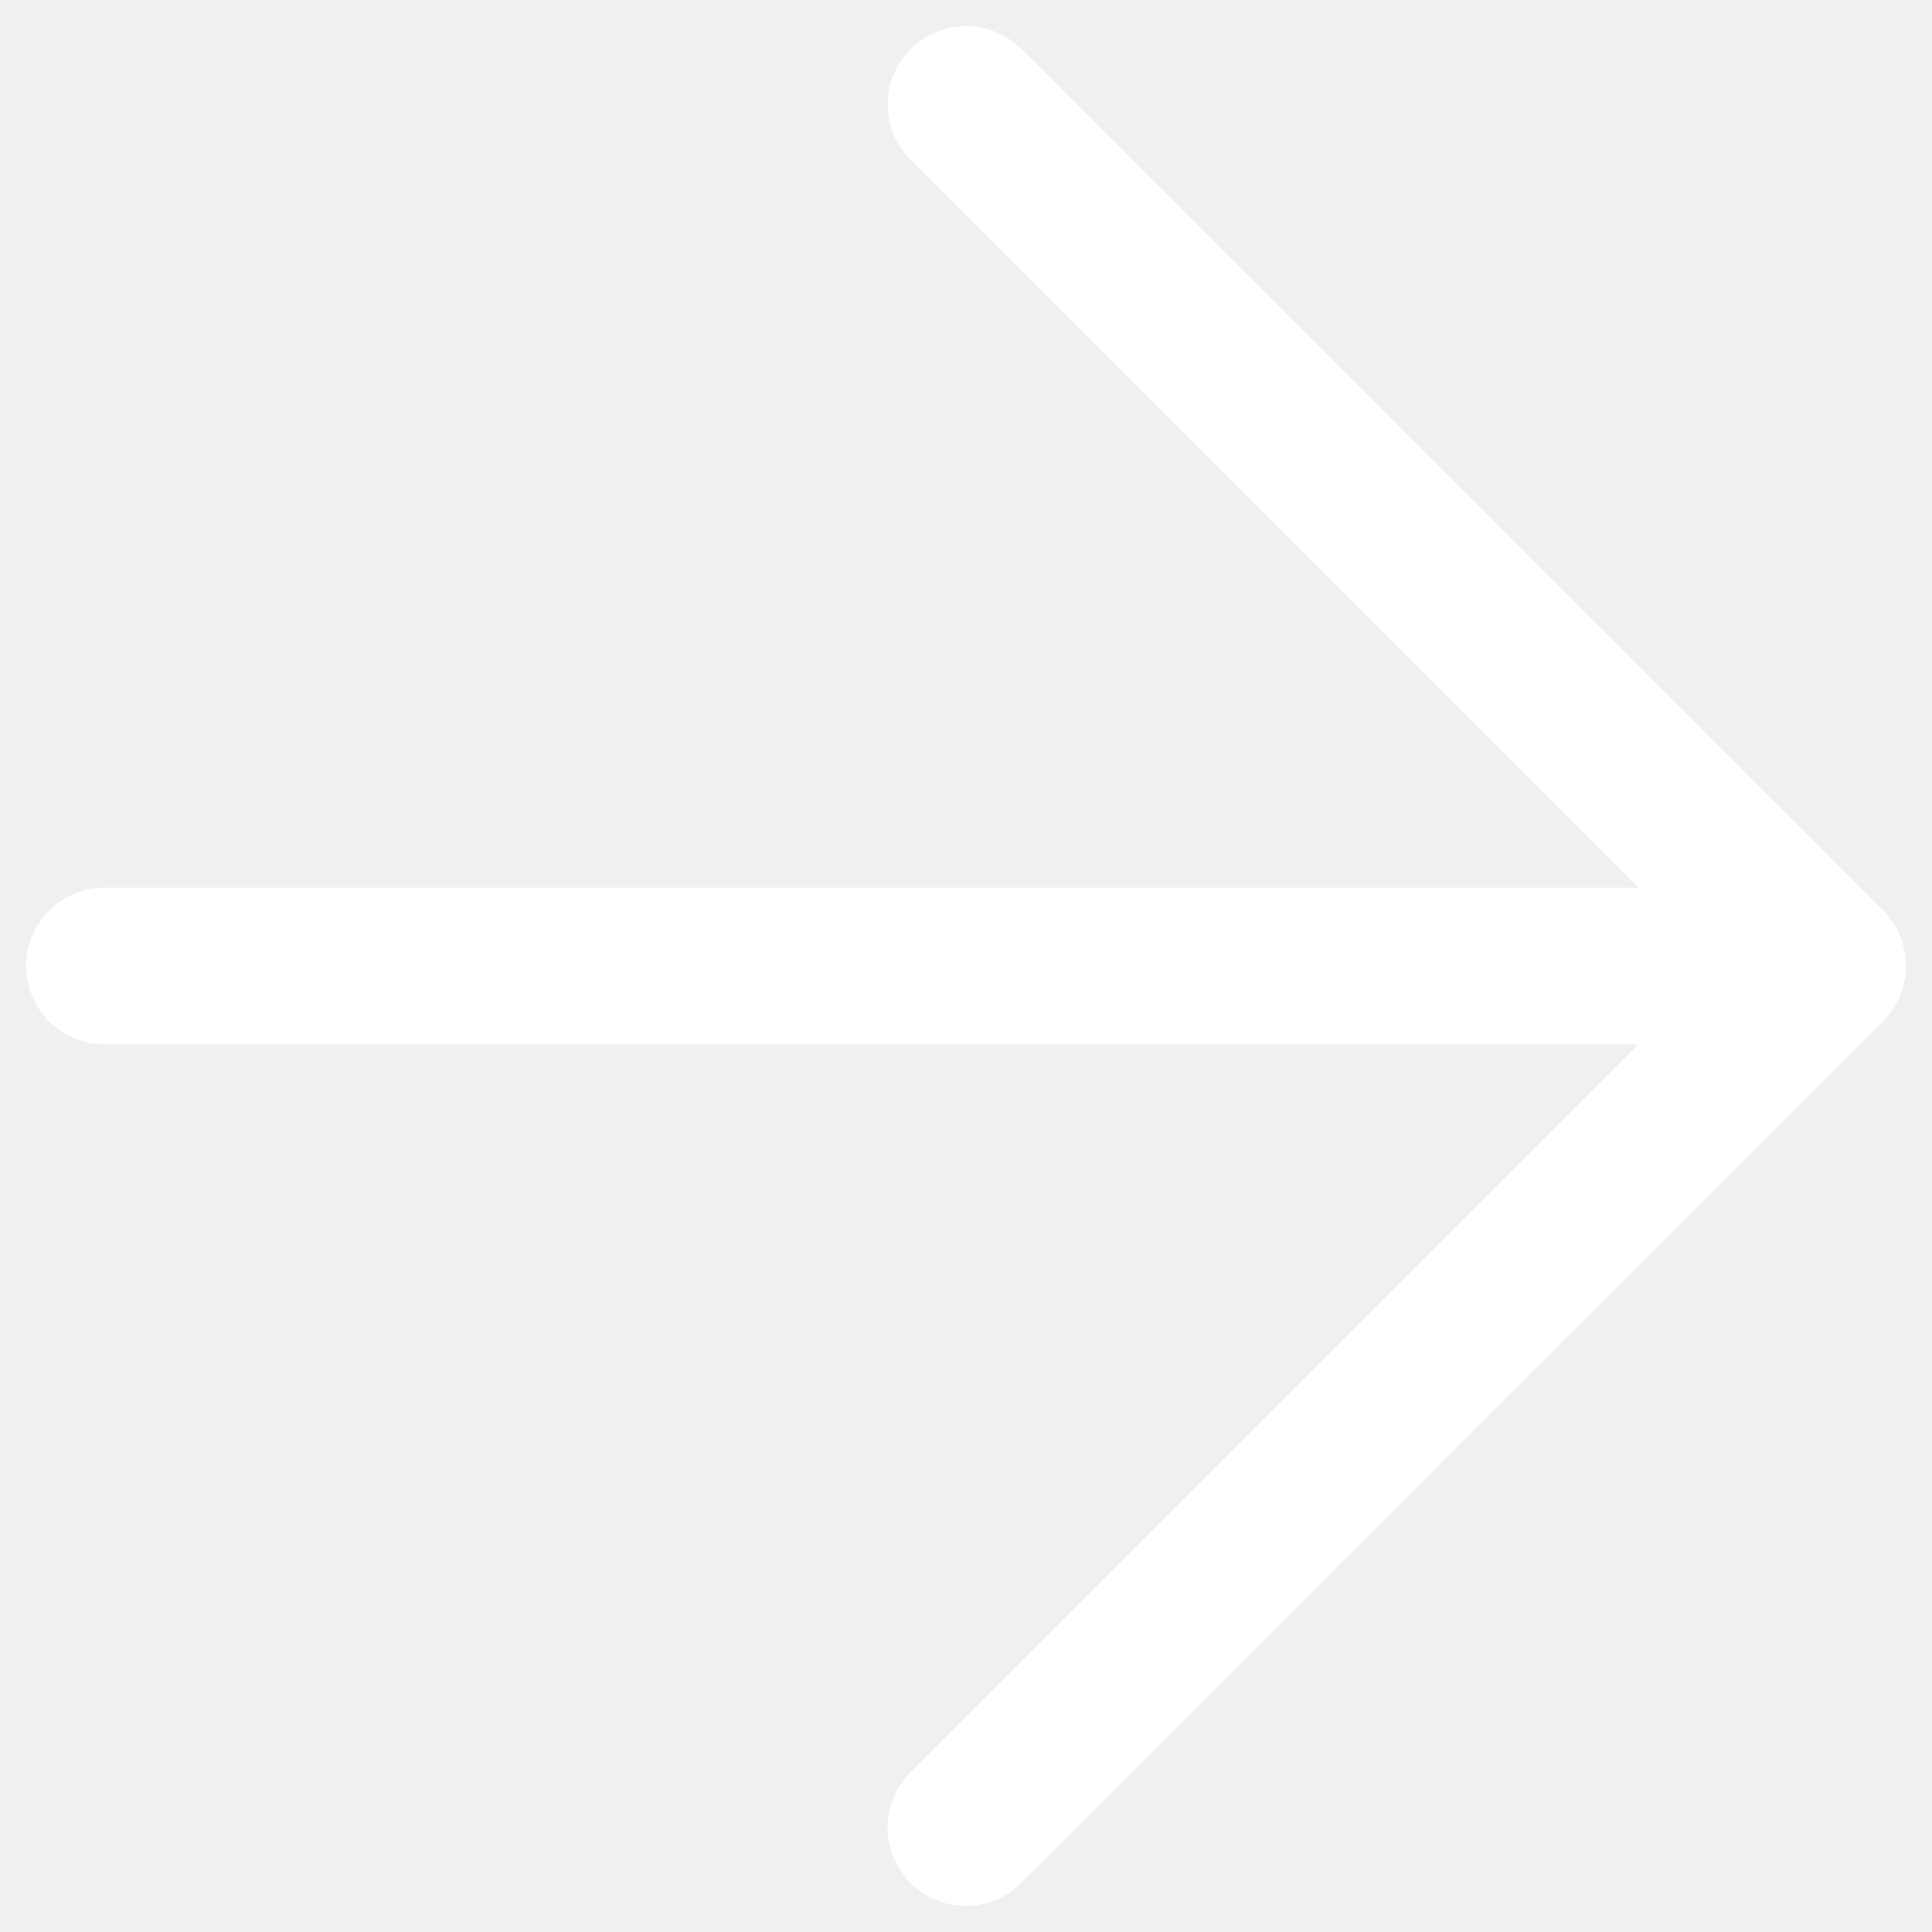
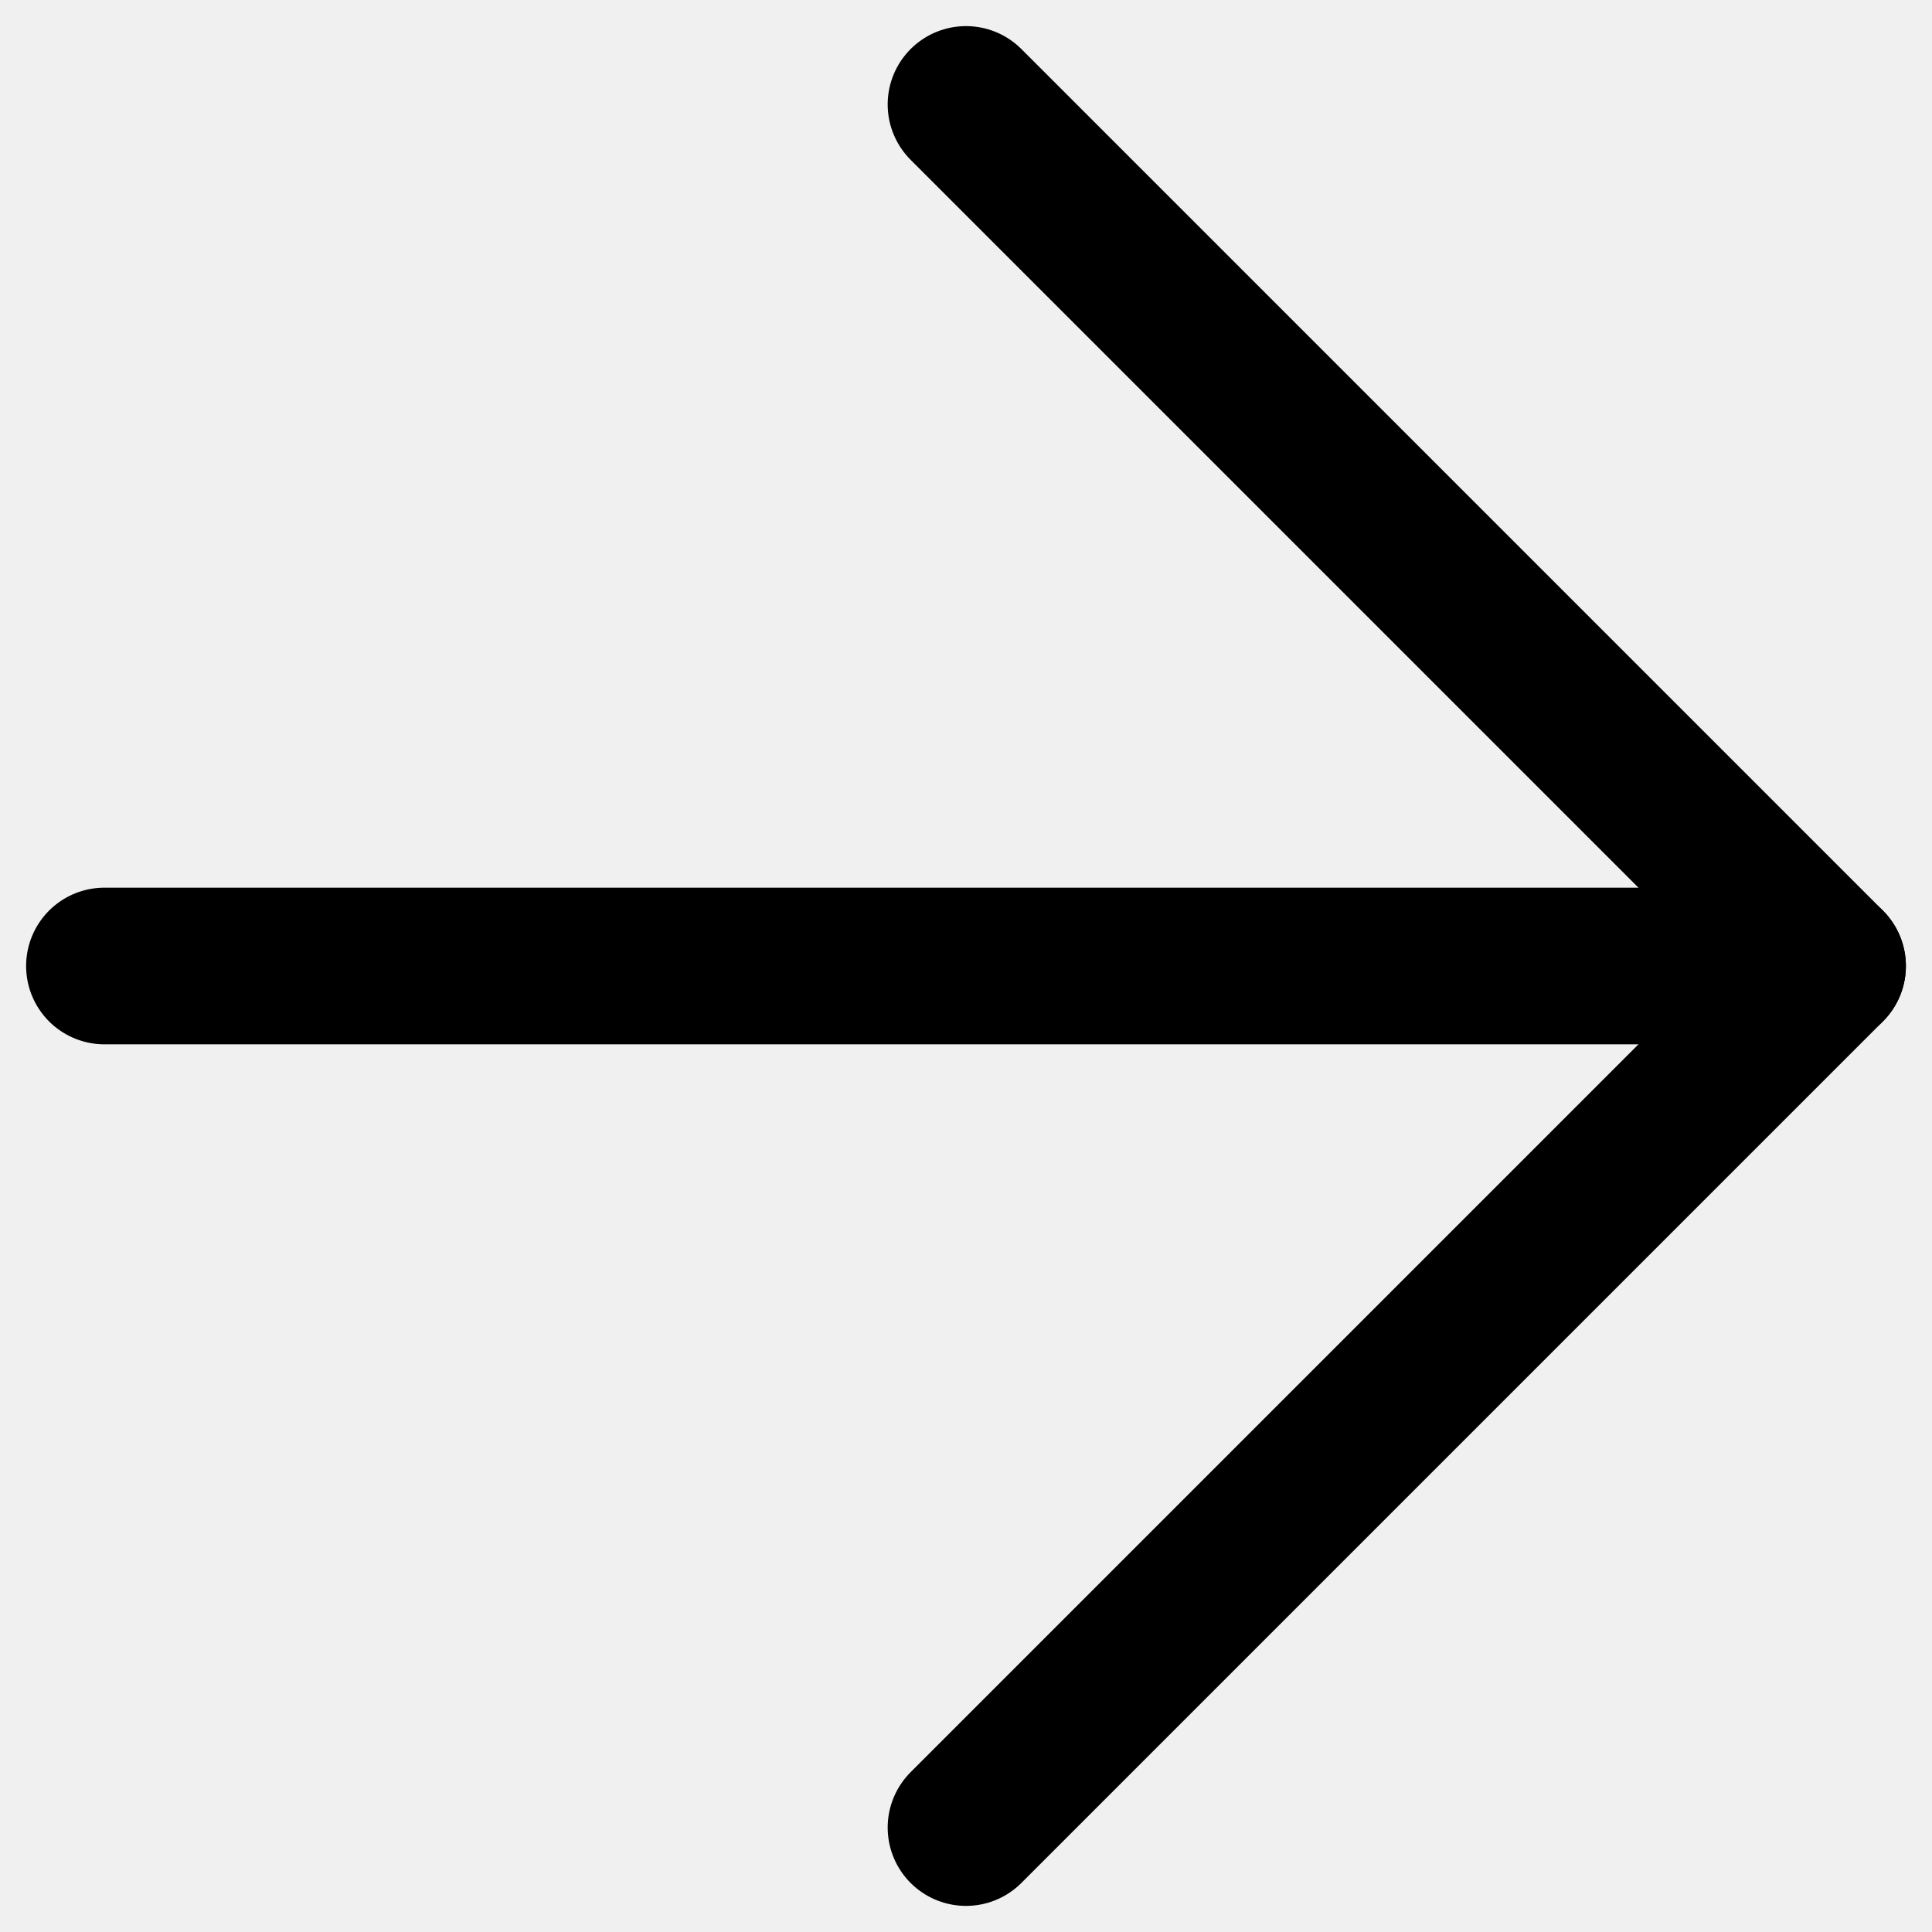
<svg xmlns="http://www.w3.org/2000/svg" width="37" height="37" viewBox="0 0 37 37" fill="none">
-   <path d="M2 18.5H35" stroke="white" stroke-width="3" stroke-linecap="round" stroke-linejoin="round" />
-   <path d="M18.5 2L35 18.5L18.5 35" stroke="white" stroke-width="3" stroke-linecap="round" stroke-linejoin="round" />
+   <path d="M2 18.5H35" stroke="black" stroke-width="3" stroke-linecap="round" stroke-linejoin="round" />
+   <path d="M18.5 2L35 18.5L18.5 35" stroke="black" stroke-width="3" stroke-linecap="round" stroke-linejoin="round" />
</svg>
